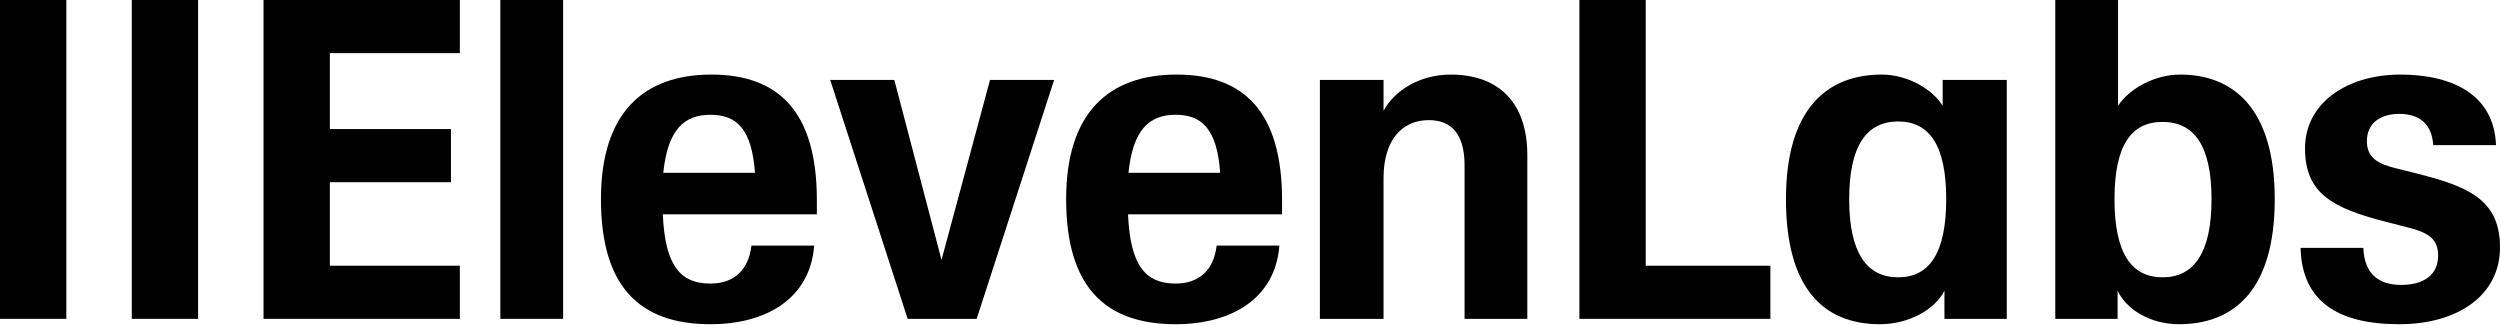
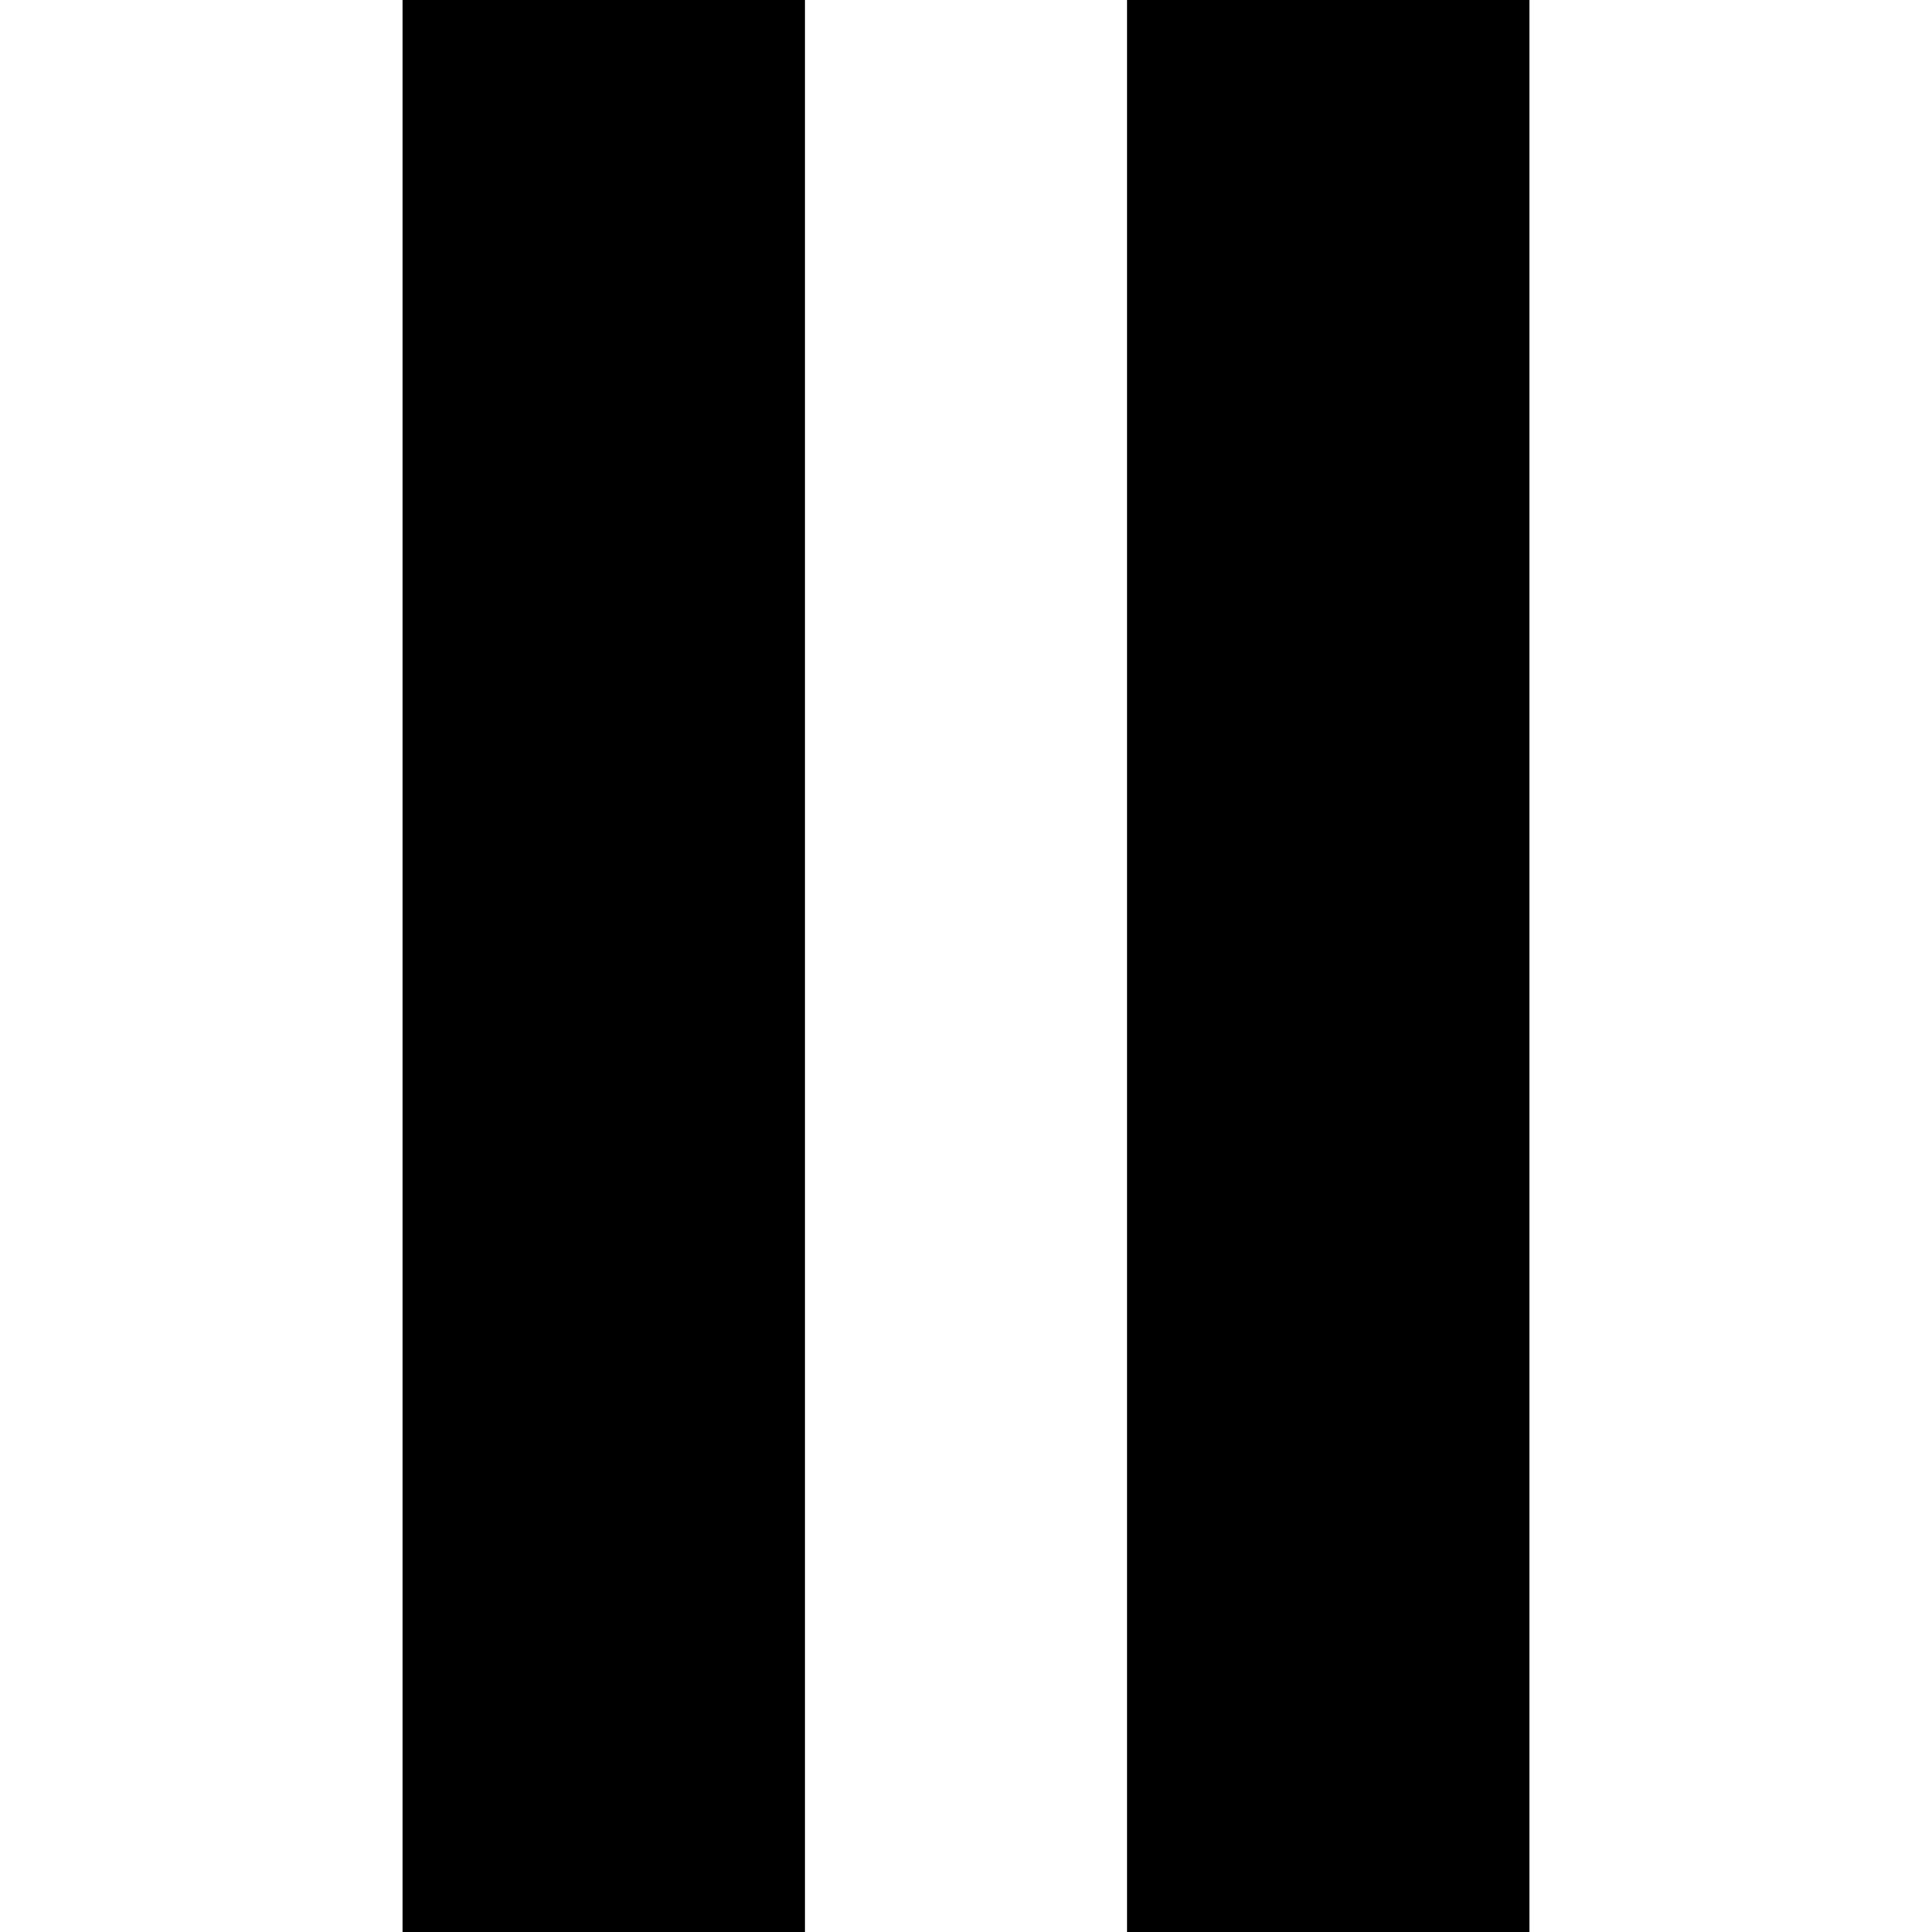
- <svg xmlns="http://www.w3.org/2000/svg" width="694" height="90" viewBox="0 0 694 90" fill="none">
-   <path d="M248.261 22.19H230.466L251.968 88.512H271.123L292.625 22.19H274.83L261.365 72.149L248.261 22.19Z" fill="black" />
-   <path d="M0 0H18.413V88.512H0V0Z" fill="black" />
-   <path d="M36.579 0H54.992V88.512H36.579V0Z" fill="black" />
-   <path d="M73.155 0H127.652V14.752H91.568V35.826H125.181V50.578H91.568V73.76H127.652V88.512H73.155V0Z" fill="black" />
-   <path d="M138.896 0H156.32V88.512H138.896V0Z" fill="black" />
-   <path d="M166.824 55.289C166.824 31.116 178.811 20.703 197.471 20.703C216.131 20.703 226.759 30.992 226.759 55.537V59.504H184.001C184.619 73.884 188.944 78.719 197.224 78.719C203.773 78.719 207.851 74.876 208.593 68.182H226.017C224.905 82.81 212.795 90 197.224 90C177.452 90 166.824 79.463 166.824 55.289ZM209.582 47.975C208.717 35.826 204.515 31.86 197.224 31.86C189.933 31.86 185.36 35.95 184.125 47.975H209.582Z" fill="black" />
-   <path d="M295.962 55.289C295.962 31.116 307.949 20.703 326.609 20.703C345.269 20.703 355.897 30.992 355.897 55.537V59.504H313.139C313.757 73.884 318.082 78.719 326.362 78.719C332.911 78.719 336.989 74.876 337.731 68.182H355.155C354.043 82.81 341.932 90 326.362 90C306.589 90 295.962 79.463 295.962 55.289ZM338.719 47.975C337.854 35.826 333.653 31.86 326.362 31.86C319.071 31.86 314.498 35.95 313.263 47.975H338.719Z" fill="black" />
-   <path d="M438.443 0H456.856V73.76H491.457V88.512H438.443V0Z" fill="black" />
-   <path fill-rule="evenodd" clip-rule="evenodd" d="M495.783 55.289C495.783 30 507.399 20.703 522.352 20.703C529.766 20.703 536.563 24.917 539.282 29.38V22.19H557.077V88.512H539.776V80.703C537.181 85.909 529.89 90 521.857 90C506.04 90 495.783 79.835 495.783 55.289ZM526.924 33.719C535.574 33.719 540.27 40.289 540.27 55.289C540.27 70.289 535.574 76.984 526.924 76.984C518.274 76.984 513.331 70.289 513.331 55.289C513.331 40.289 518.274 33.719 526.924 33.719Z" fill="black" />
-   <path fill-rule="evenodd" clip-rule="evenodd" d="M587.847 80.703V88.512H570.547V0H587.971V29.38C590.937 24.793 597.857 20.703 605.272 20.703C619.854 20.703 631.47 30 631.47 55.289C631.47 80.579 620.101 90 604.901 90C596.869 90 590.319 85.909 587.847 80.703ZM600.329 33.843C608.979 33.843 613.922 40.289 613.922 55.289C613.922 70.289 608.979 76.984 600.329 76.984C591.678 76.984 586.982 70.289 586.982 55.289C586.982 40.289 591.678 33.843 600.329 33.843Z" fill="black" />
-   <path d="M638.638 68.802H656.062C656.309 75.744 660.016 79.091 666.566 79.091C673.115 79.091 676.823 76.116 676.823 70.909C676.823 66.198 673.981 64.463 667.802 62.975L662.488 61.612C647.412 57.769 639.873 53.678 639.873 41.157C639.873 28.636 651.49 20.703 666.319 20.703C681.148 20.703 692.394 26.529 692.888 40.289H675.463C675.093 34.215 671.385 31.612 666.072 31.612C660.758 31.612 657.05 34.215 657.05 39.174C657.05 43.76 660.016 45.496 665.207 46.736L670.644 48.099C684.979 51.694 694 55.289 694 68.678C694 82.066 682.137 90 666.072 90C648.647 90 639.008 83.43 638.638 68.802Z" fill="black" />
-   <path d="M384.072 49.463C384.072 39.05 389.015 33.347 396.677 33.347C402.979 33.347 406.563 37.314 406.563 45.868V88.512H423.987V43.141C423.987 27.769 415.337 20.703 402.732 20.703C394.205 20.703 387.162 25.041 384.072 30.744V22.19H366.401V88.512H384.072V49.463Z" fill="black" />
+ <svg xmlns="http://www.w3.org/2000/svg" fill="currentColor" fill-rule="evenodd" height="1em" style="flex:none;line-height:1" viewBox="0 0 24 24" width="1em">
+   <path d="M5 0h5v24H5V0zM14 0h5v24h-5V0z" />
</svg>
